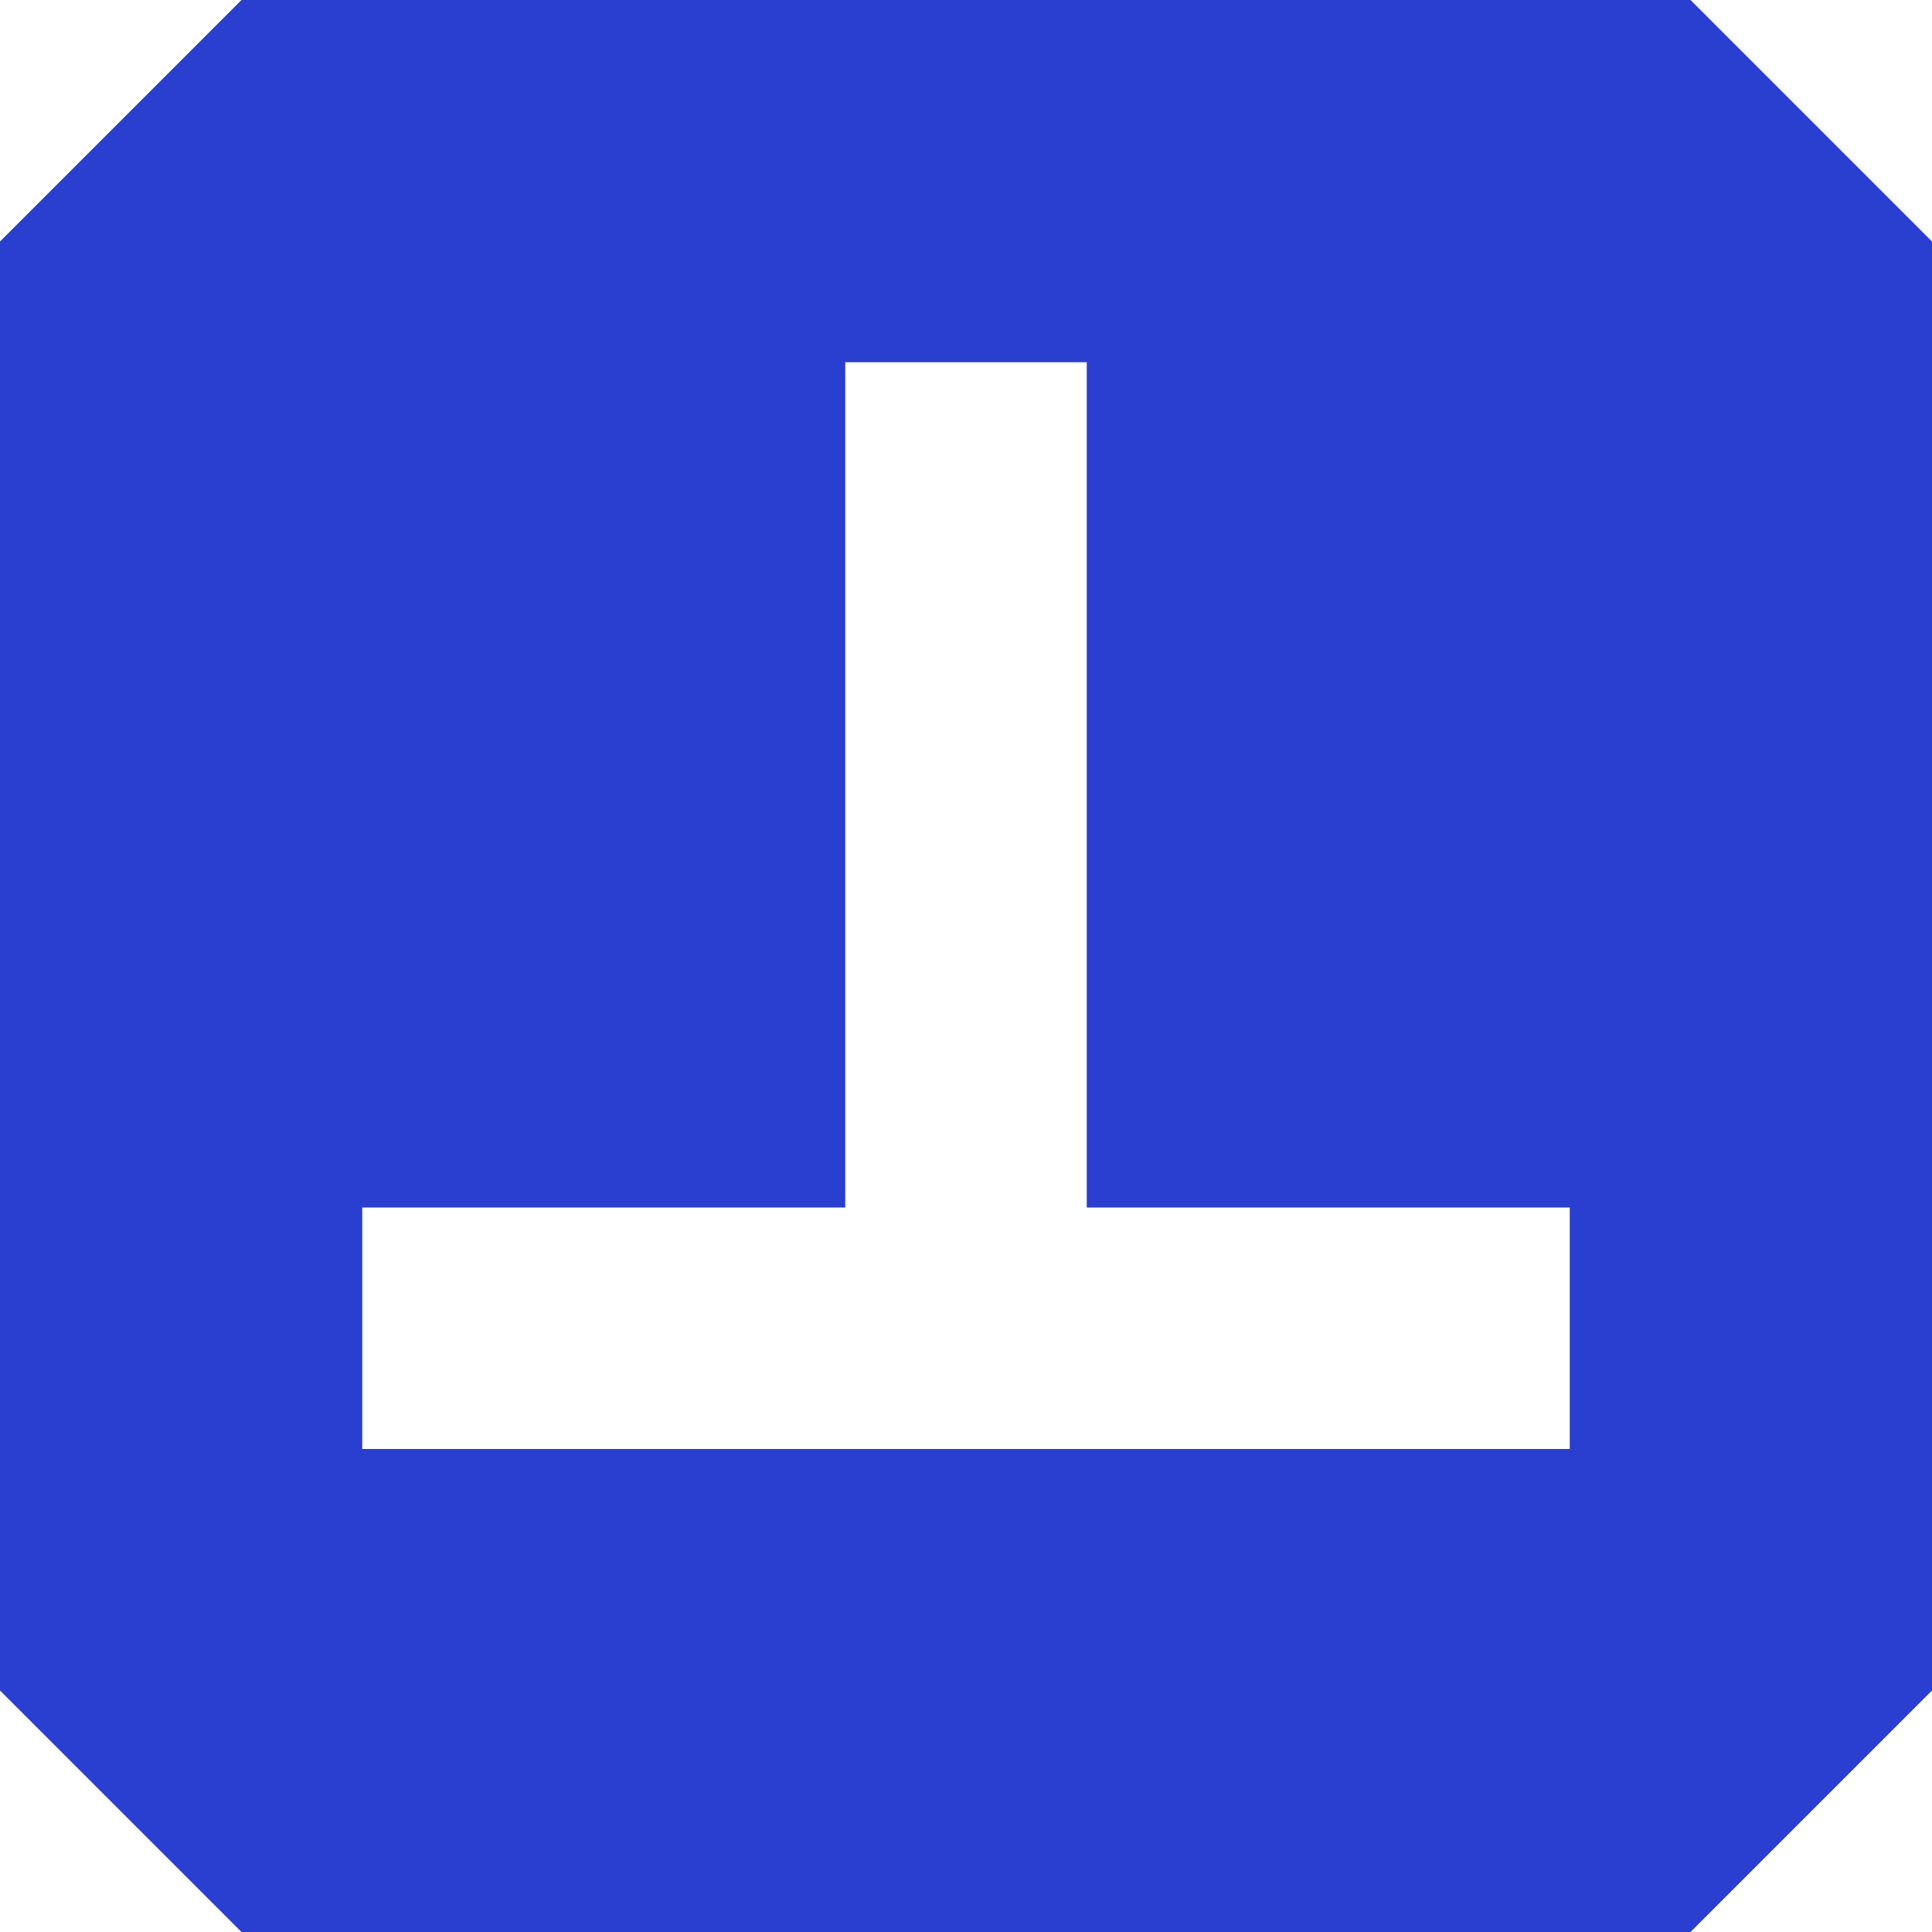
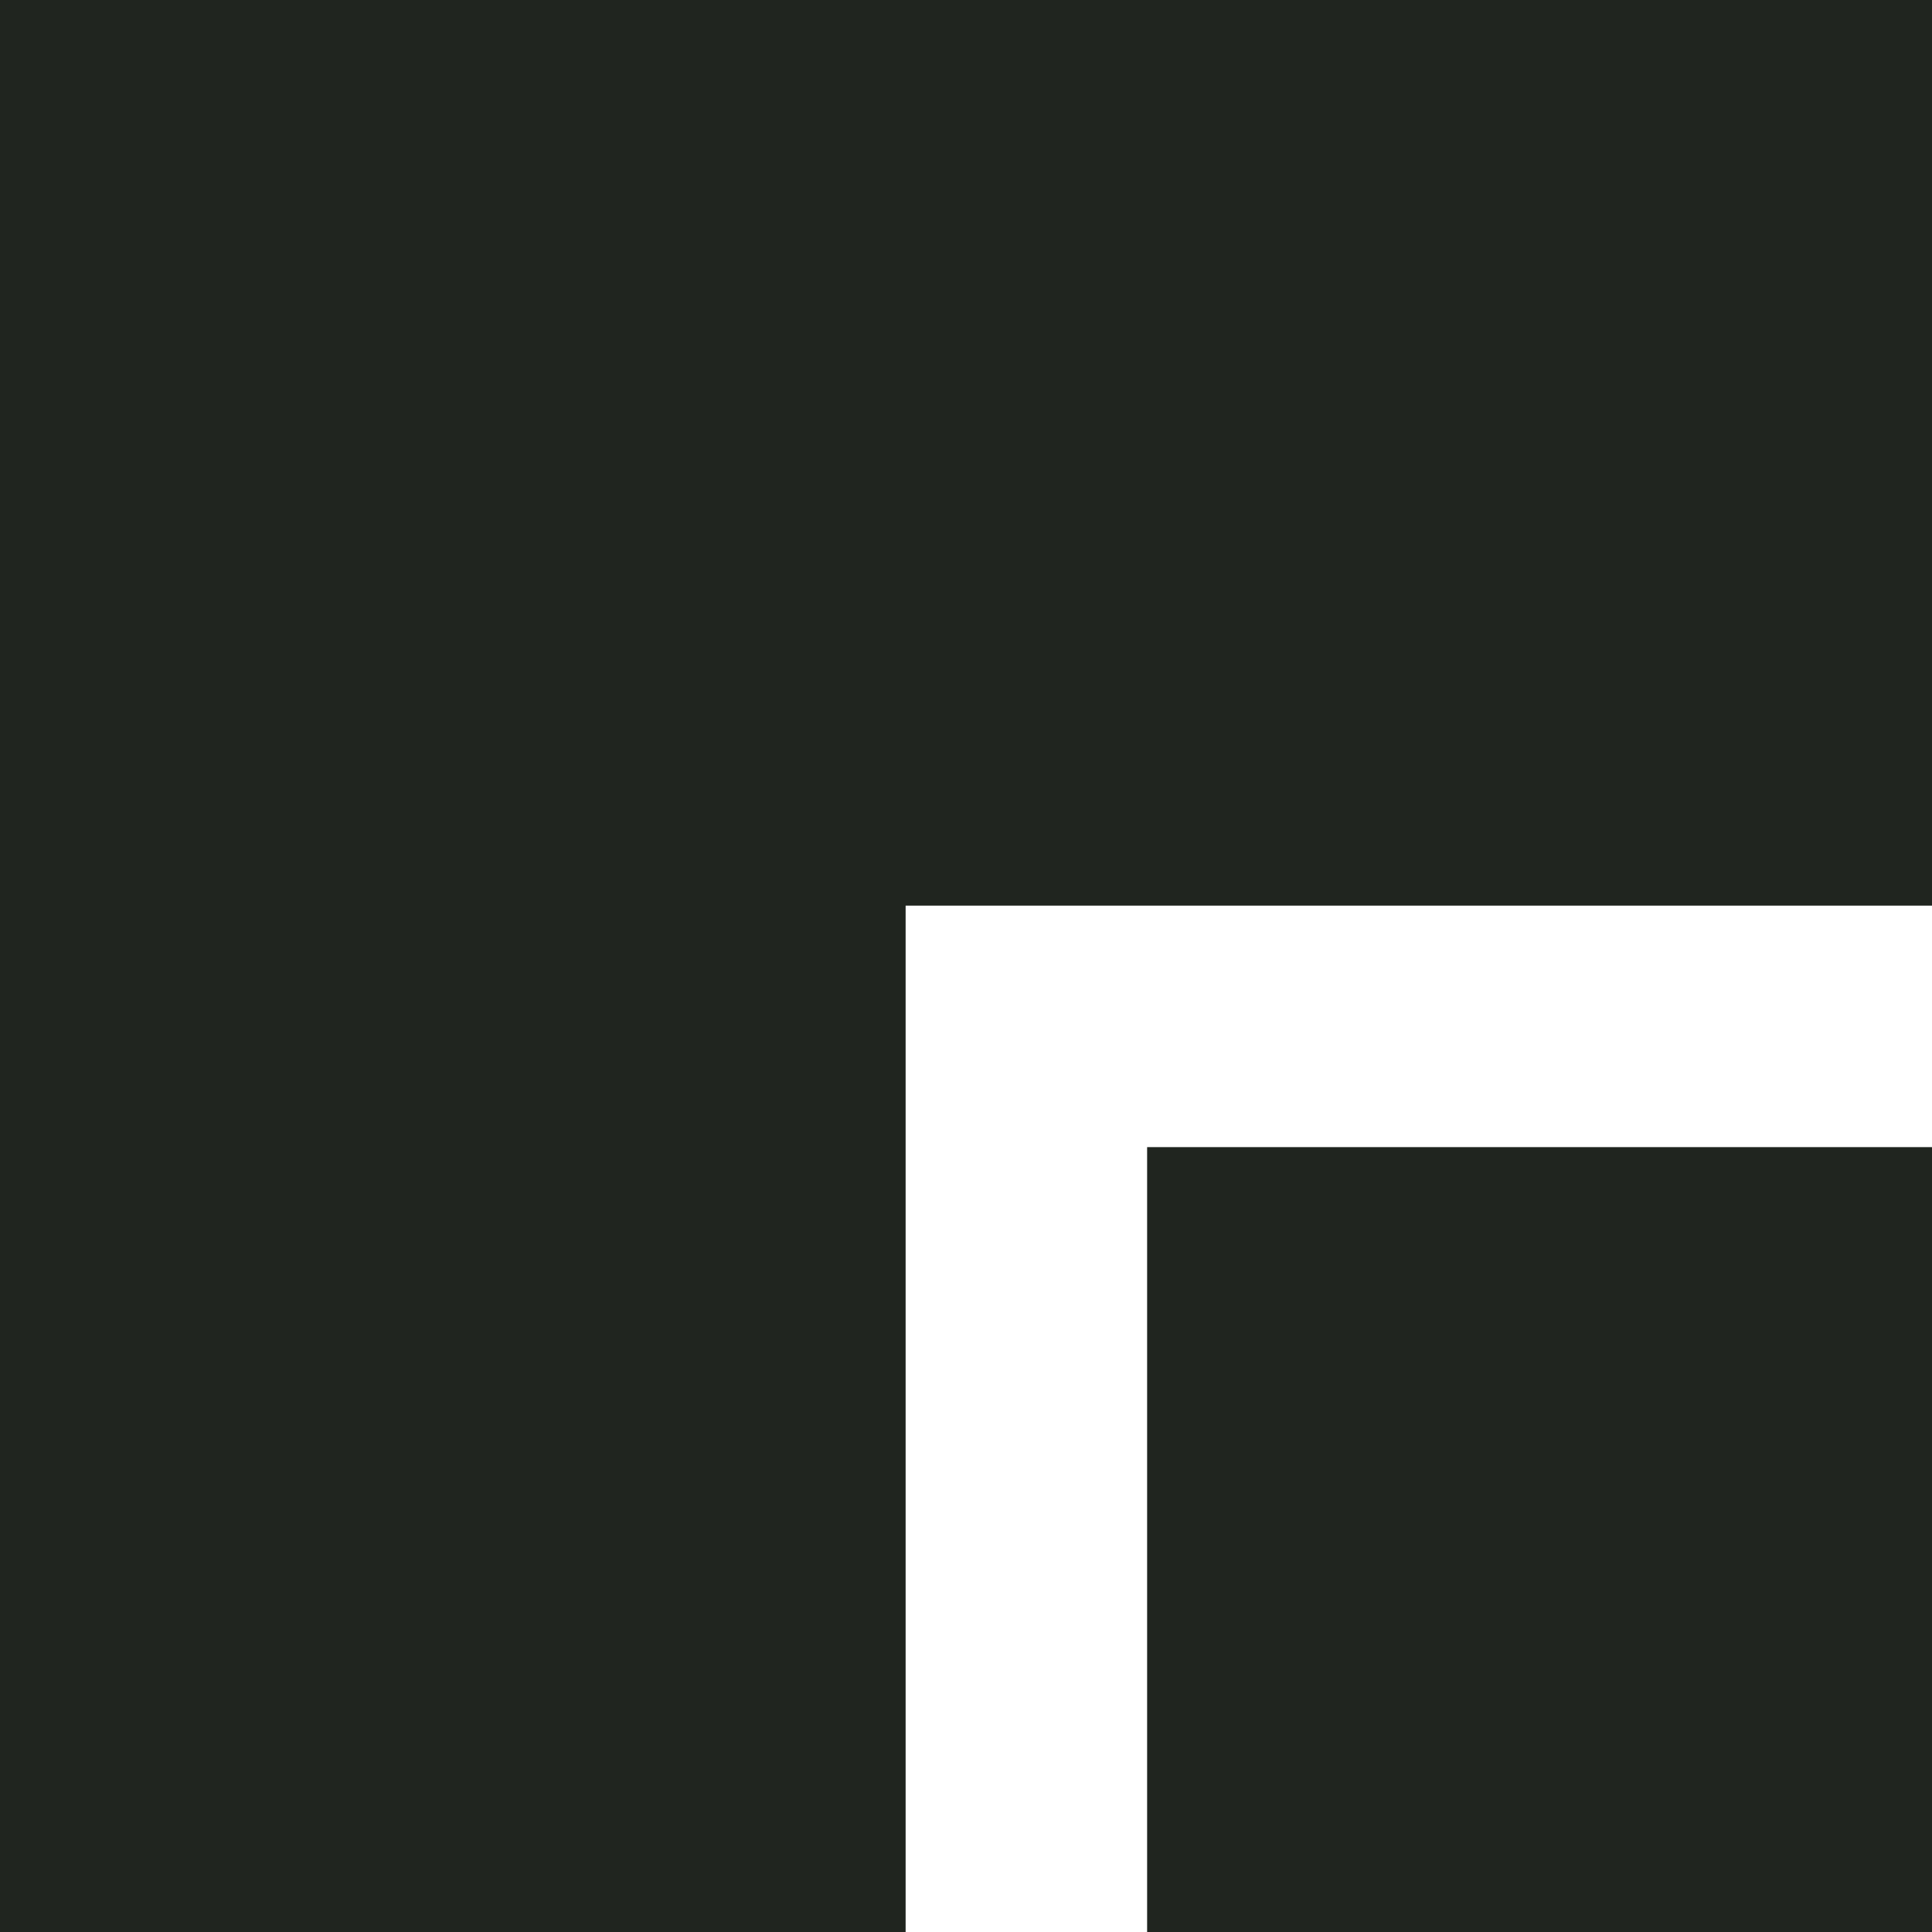
- <svg xmlns="http://www.w3.org/2000/svg" viewBox="0 0 16 16">
-   <style>path{fill:#2A3FCF}@media (prefers-color-scheme:dark){path{fill:#8EA8F1}}</style>
-   <path fill-rule="evenodd" d="M2 0 14 0 16 2 16 14 14 16 2 16 0 14 0 2ZM7 3 9 3 9 10 13 10 13 12 3 12 3 10 7 10Z" />
+ <svg xmlns="http://www.w3.org/2000/svg" viewBox="0 0 32 32">
+   <style>path{fill:#20251F}@media (prefers-color-scheme:dark){path{fill:#EFEDE4}}</style>
+   <path fill-rule="evenodd" d="M0 0L32 0L32 15L15 15L15 32L0 32ZM19 19L32 19L32 32L19 32Z" />
</svg>
